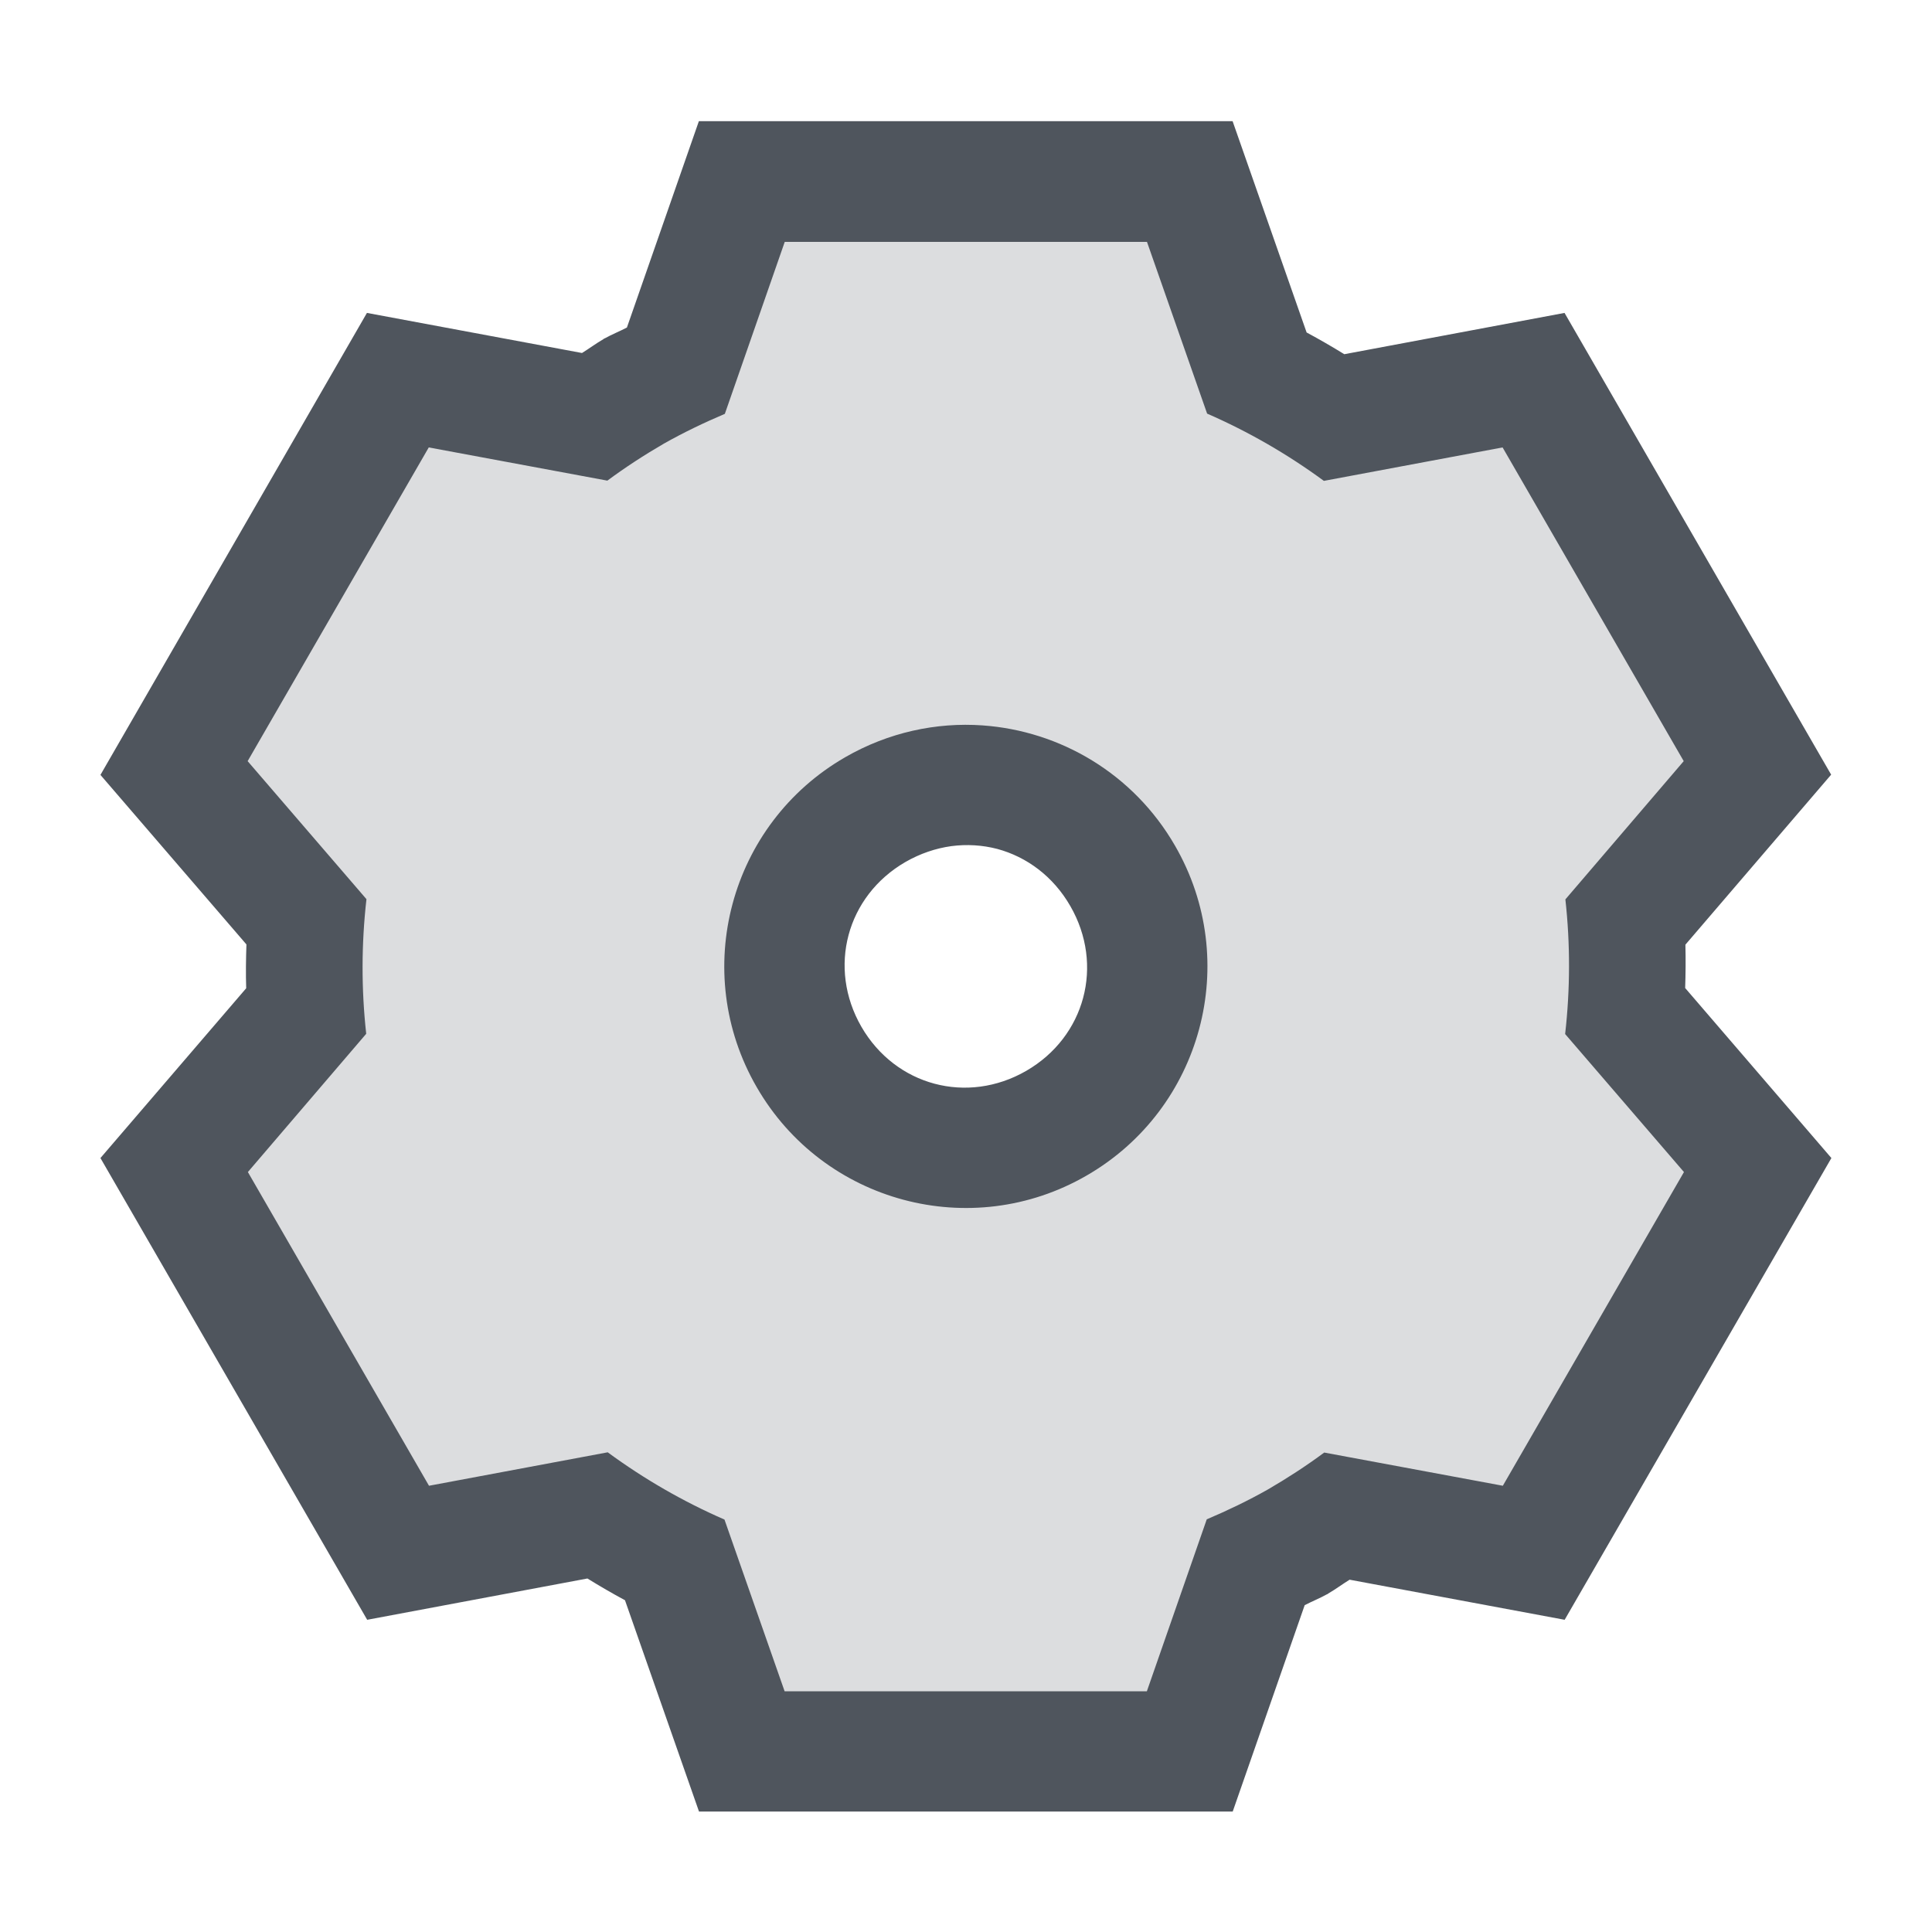
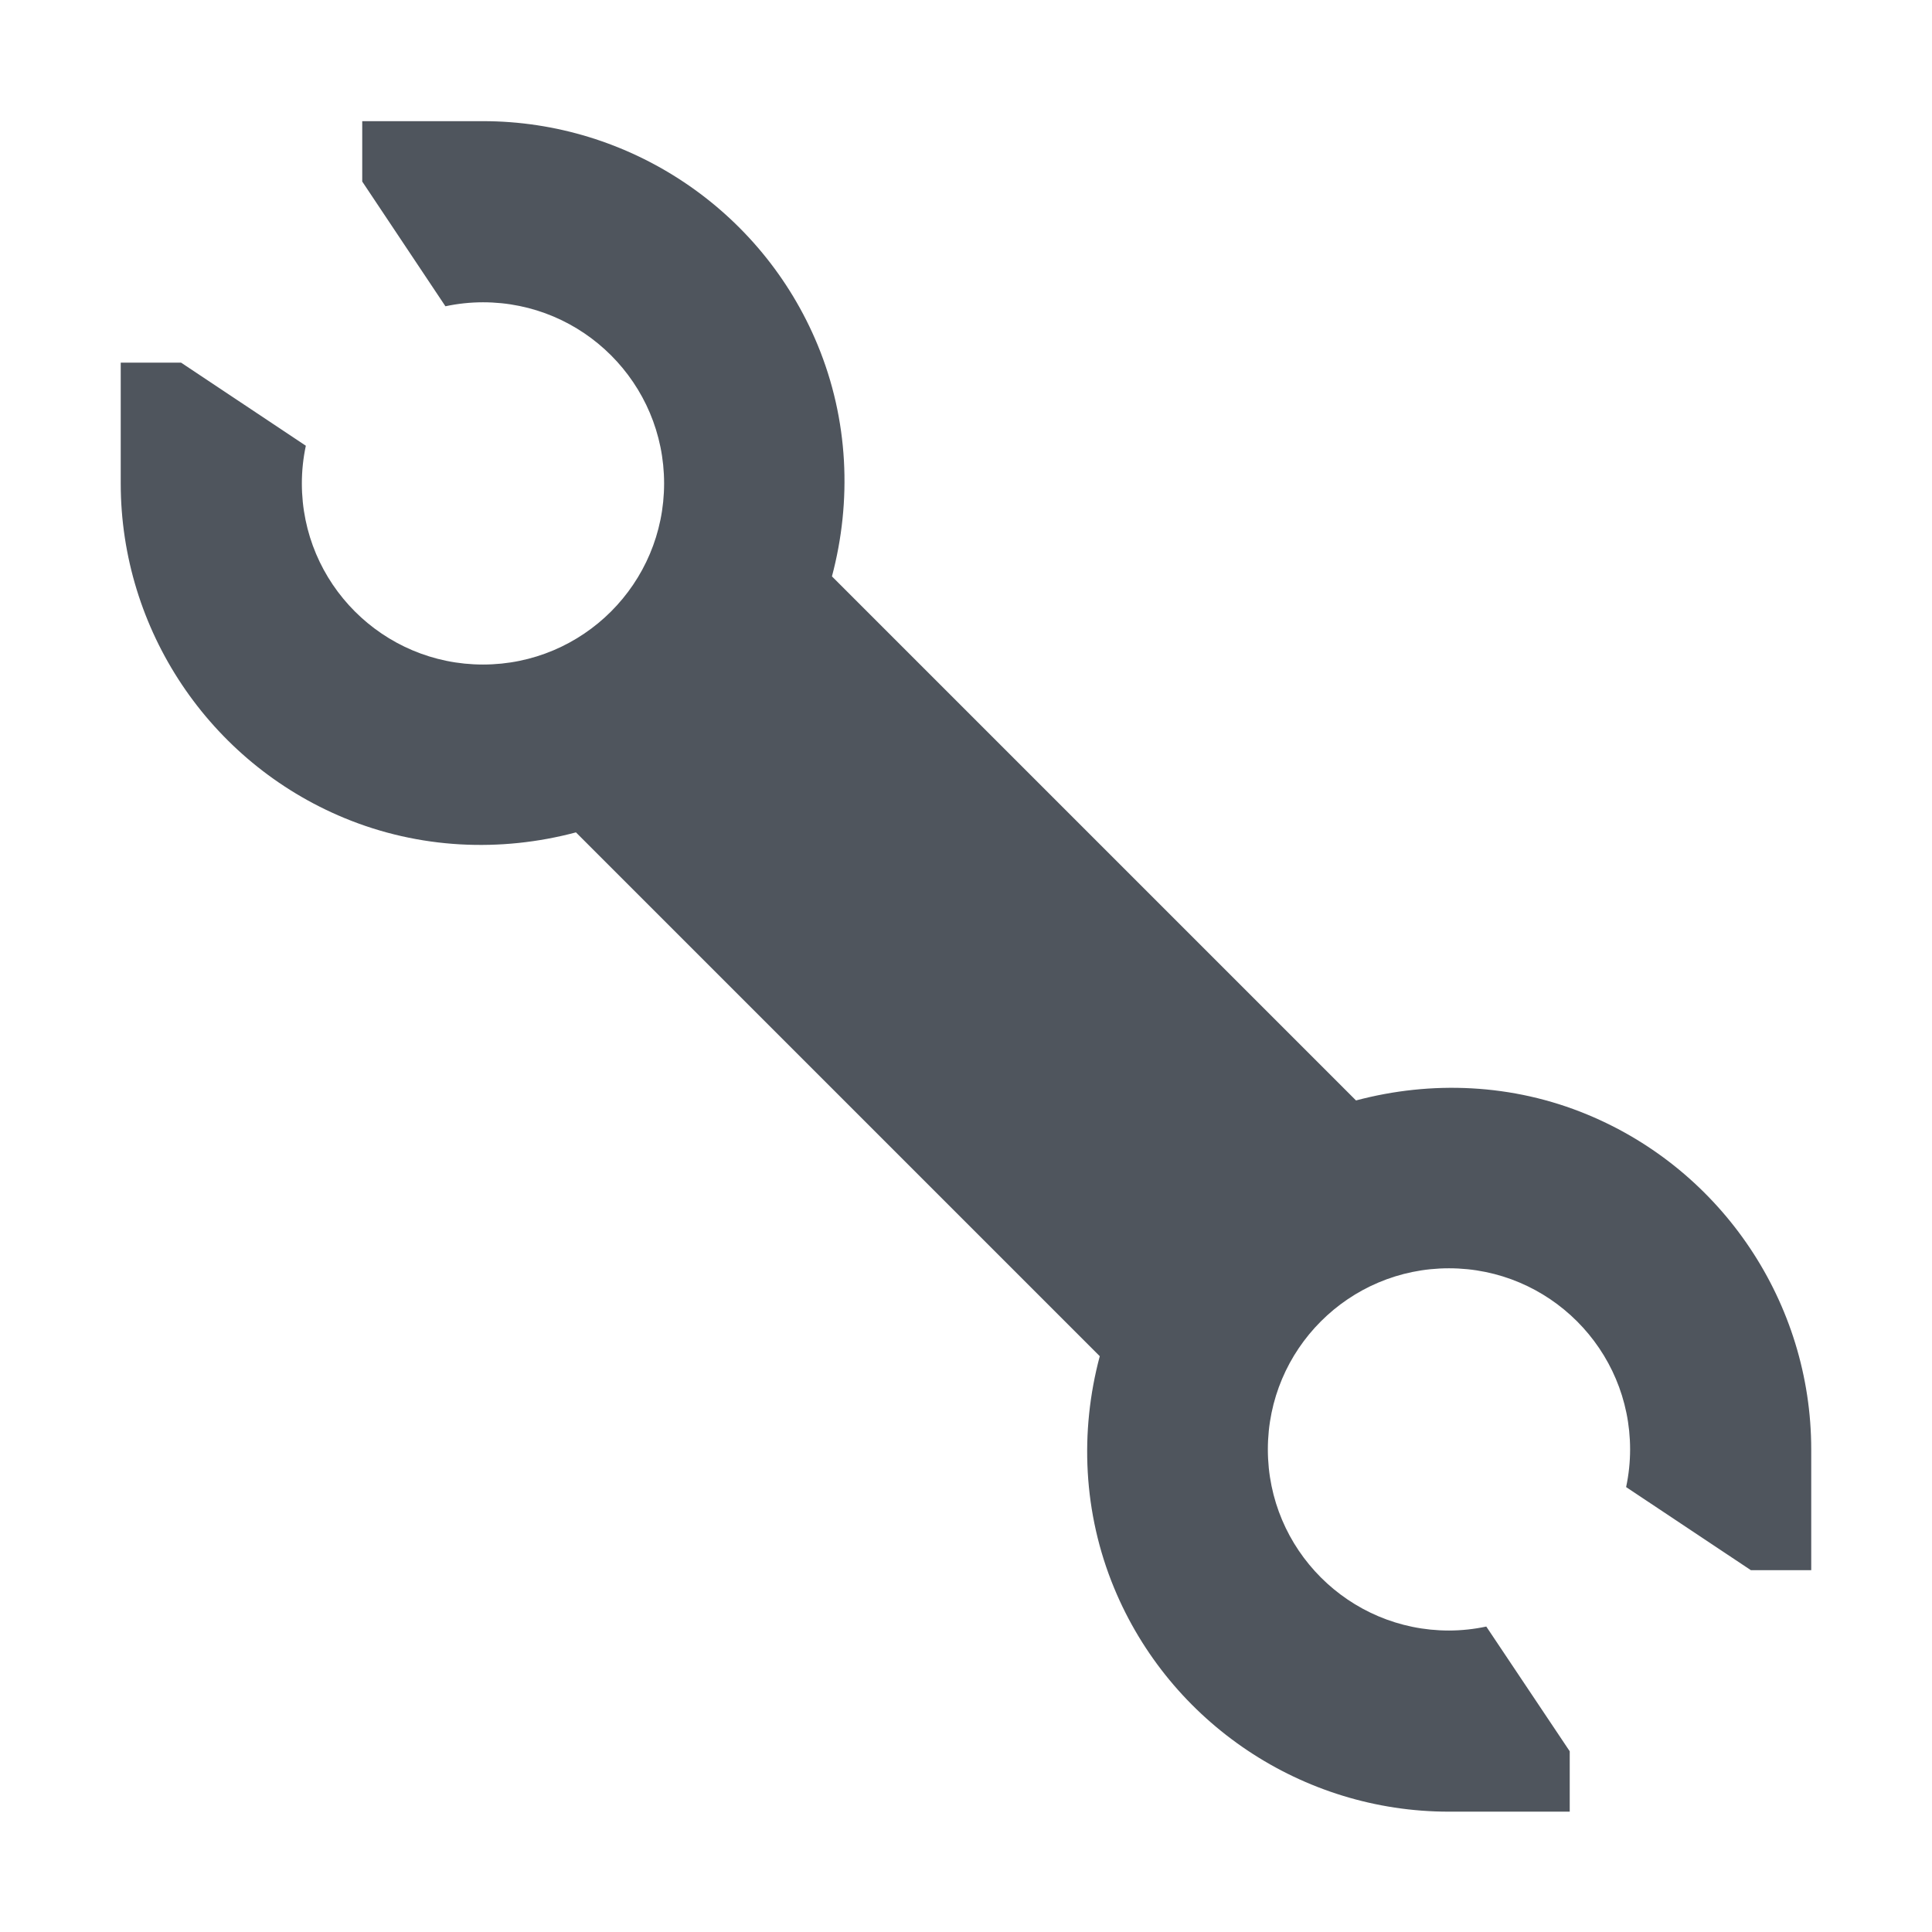
<svg xmlns="http://www.w3.org/2000/svg" xmlns:ns1="http://www.openswatchbook.org/uri/2009/osb" height="16" id="svg7384" style="enable-background:new" version="1.1" width="16">
  <defs id="defs7386">
    <linearGradient id="linearGradient6882" ns1:paint="solid">
      <stop id="stop6884" offset="0" style="stop-color:#555555;stop-opacity:1;" />
    </linearGradient>
    <linearGradient id="linearGradient5606" ns1:paint="solid">
      <stop id="stop5608" offset="0" style="stop-color:#000000;stop-opacity:1;" />
    </linearGradient>
    <filter id="filter7554" style="color-interpolation-filters:sRGB">
      <feBlend id="feBlend7556" in2="BackgroundImage" mode="darken" />
    </filter>
  </defs>
-   <g id="layer9" style="display:inline" transform="translate(-913.0004,247.0034)" />
-   <g id="layer10" style="display:inline;filter:url(#filter7554)" transform="translate(-913.0004,247.0034)" />
-   <g id="layer1" style="display:inline" transform="translate(-672.0002,-369.9966)" />
-   <g id="layer14" style="display:inline" transform="translate(-913.0004,247.0034)" />
-   <g id="layer15" style="display:inline" transform="translate(-913.0004,247.0034)" />
-   <g id="g71291" style="display:inline" transform="translate(-913.0004,247.0034)" />
-   <g id="layer2" style="display:inline" transform="translate(-672.0002,-219.9966)">
-     <path d="m 678.144,221.5 -0.547,1.568 c -0.115,0.054 -0.23,0.103 -0.342,0.166 l -0.004,0.002 h -0.002 c -0.111,0.064 -0.216,0.139 -0.322,0.211 l -1.629,-0.303 -1.855,3.211 1.098,1.275 c -0.017,0.246 -0.018,0.491 -0.002,0.736 l -1.094,1.277 1.854,3.211 1.652,-0.311 c 0.205,0.137 0.419,0.261 0.641,0.369 l 0.555,1.586 h 3.709 l 0.547,-1.566 c 0.115,-0.054 0.231,-0.105 0.344,-0.168 l 0.002,-0.002 h 0.002 c 0.111,-0.064 0.216,-0.139 0.322,-0.211 l 1.631,0.303 1.854,-3.211 -1.096,-1.275 c 0.017,-0.246 0.018,-0.492 0.002,-0.738 l 1.094,-1.275 -0.178,-0.307 -1.676,-2.904 -1.652,0.311 c -0.205,-0.137 -0.419,-0.261 -0.641,-0.369 L 681.855,221.5 Z m 2.244,5.049 c 0.37,0.099 0.702,0.34 0.91,0.701 0.417,0.723 0.174,1.632 -0.549,2.049 -0.723,0.417 -1.632,0.174 -2.049,-0.549 -0.417,-0.723 -0.174,-1.632 0.549,-2.049 0.361,-0.209 0.769,-0.251 1.139,-0.152 z" id="path7947" style="color:#000000;font-style:normal;font-variant:normal;font-weight:normal;font-stretch:normal;font-size:medium;line-height:normal;font-family:sans-serif;font-variant-ligatures:normal;font-variant-position:normal;font-variant-caps:normal;font-variant-numeric:normal;font-variant-alternates:normal;font-feature-settings:normal;text-indent:0;text-align:start;text-decoration:none;text-decoration-line:none;text-decoration-style:solid;text-decoration-color:#000000;letter-spacing:normal;word-spacing:normal;text-transform:none;writing-mode:lr-tb;direction:ltr;text-orientation:mixed;dominant-baseline:auto;baseline-shift:baseline;text-anchor:start;white-space:normal;shape-padding:0;clip-rule:nonzero;display:inline;overflow:visible;visibility:visible;opacity:0.2;isolation:auto;mix-blend-mode:normal;color-interpolation:sRGB;color-interpolation-filters:linearRGB;solid-color:#000000;solid-opacity:1;vector-effect:none;fill:#4f555d;fill-opacity:1;fill-rule:nonzero;stroke:none;stroke-width:1;stroke-linecap:round;stroke-linejoin:miter;stroke-miterlimit:4;stroke-dasharray:none;stroke-dashoffset:0;stroke-opacity:1;color-rendering:auto;image-rendering:auto;shape-rendering:auto;text-rendering:auto;enable-background:new" />
-     <path d="m 677.788,221 -0.596,1.709 c -0.061,0.032 -0.123,0.056 -0.184,0.09 l -0.006,0.002 -0.004,0.004 c -0.061,0.035 -0.118,0.078 -0.178,0.115 l -1.781,-0.332 -2.207,3.826 1.209,1.404 c -0.004,0.121 -0.006,0.242 -0.002,0.363 l -1.207,1.406 2.209,3.824 1.824,-0.342 c 0.102,0.063 0.205,0.123 0.311,0.18 l 0.613,1.75 h 4.42 l 0.596,-1.709 c 0.061,-0.032 0.123,-0.056 0.184,-0.09 l 0.006,-0.002 0.004,-0.004 c 0.061,-0.035 0.118,-0.078 0.178,-0.115 l 1.781,0.332 2.209,-3.824 -1.211,-1.408 c 0.004,-0.12 0.005,-0.239 0.002,-0.359 l 1.207,-1.408 -0.354,-0.613 -1.854,-3.211 -1.824,0.342 c -0.102,-0.063 -0.206,-0.123 -0.312,-0.18 l -0.613,-1.75 z m 0.711,1 h 3 l 0.498,1.422 c 0.342,0.149 0.666,0.336 0.967,0.557 l 1.48,-0.277 1.5,2.598 -0.98,1.145 c 0.041,0.37 0.04,0.745 -0.002,1.115 l 0.984,1.143 -1.5,2.598 -1.479,-0.275 c -0.15,0.111 -0.307,0.213 -0.469,0.307 -0.163,0.092 -0.332,0.173 -0.504,0.246 l -0.496,1.424 h -3 l -0.498,-1.422 c -0.342,-0.149 -0.666,-0.336 -0.967,-0.557 l -1.48,0.277 -1.5,-2.598 0.98,-1.145 c -0.041,-0.37 -0.04,-0.745 0.002,-1.115 l -0.984,-1.143 1.5,-2.598 1.479,0.275 c 0.15,-0.111 0.307,-0.213 0.469,-0.307 0.163,-0.092 0.332,-0.173 0.504,-0.246 z m 1.639,4.004 c -0.384,-0.027 -0.78,0.057 -1.139,0.264 -0.957,0.552 -1.285,1.776 -0.732,2.732 0.552,0.957 1.776,1.285 2.732,0.732 0.957,-0.552 1.285,-1.776 0.732,-2.732 -0.345,-0.598 -0.953,-0.951 -1.594,-0.996 z m -0.26,1 c 0.129,-0.017 0.258,-0.009 0.381,0.023 0.245,0.066 0.464,0.228 0.605,0.473 0.282,0.489 0.123,1.083 -0.365,1.365 -0.489,0.282 -1.083,0.123 -1.365,-0.365 -0.282,-0.489 -0.123,-1.083 0.365,-1.365 0.122,-0.07 0.25,-0.113 0.379,-0.131 z" id="path7949" style="color:#000000;font-style:normal;font-variant:normal;font-weight:normal;font-stretch:normal;font-size:medium;line-height:normal;font-family:sans-serif;font-variant-ligatures:normal;font-variant-position:normal;font-variant-caps:normal;font-variant-numeric:normal;font-variant-alternates:normal;font-feature-settings:normal;text-indent:0;text-align:start;text-decoration:none;text-decoration-line:none;text-decoration-style:solid;text-decoration-color:#000000;letter-spacing:normal;word-spacing:normal;text-transform:none;writing-mode:lr-tb;direction:ltr;text-orientation:mixed;dominant-baseline:auto;baseline-shift:baseline;text-anchor:start;white-space:normal;shape-padding:0;clip-rule:nonzero;display:inline;overflow:visible;visibility:visible;opacity:1;isolation:auto;mix-blend-mode:normal;color-interpolation:sRGB;color-interpolation-filters:linearRGB;solid-color:#000000;solid-opacity:1;vector-effect:none;fill:#4f555d;fill-opacity:1;fill-rule:nonzero;stroke:none;stroke-width:2;stroke-linecap:round;stroke-linejoin:miter;stroke-miterlimit:4;stroke-dasharray:none;stroke-dashoffset:0;stroke-opacity:1;color-rendering:auto;image-rendering:auto;shape-rendering:auto;text-rendering:auto;enable-background:new" />
+   <g id="layer9" style="display:inline" transform="translate(-913.0004,227.0034)" />
+   <g id="layer10" style="display:inline;filter:url(#filter7554)" transform="translate(-913.0004,227.0034)" />
+   <g id="layer1" style="display:inline" transform="translate(-672.0002,-389.9966)" />
+   <g id="layer14" style="display:inline" transform="translate(-913.0004,227.0034)" />
+   <g id="layer15" style="display:inline" transform="translate(-913.0004,227.0034)" />
+   <g id="g71291" style="display:inline" transform="translate(-913.0004,227.0034)" />
+   <g id="layer2" style="display:inline" transform="translate(-672.0002,-239.9966)">
+     <path d="m 675,241 v 0.5 l 0.689,1.033 A 1.5,1.5 0 0 1 676,242.5 a 1.5,1.5 0 0 1 1.5,1.5 1.5,1.5 0 0 1 -1.5,1.5 1.5,1.5 0 0 1 -1.5,-1.5 1.5,1.5 0 0 1 0.033,-0.312 L 673.5,243 H 673 v 1 c 0,1.211 0.733,2.308 1.852,2.771 0.621,0.257 1.294,0.285 1.918,0.119 l 4.338,4.338 c -0.167,0.625 -0.138,1.299 0.119,1.92 0.463,1.119 1.561,1.852 2.771,1.852 H 685 v -0.5 l -0.691,-1.033 A 1.5,1.5 0 0 1 684,253.5 a 1.5,1.5 0 0 1 -1.5,-1.5 1.5,1.5 0 0 1 1.5,-1.5 1.5,1.5 0 0 1 1.5,1.5 1.5,1.5 0 0 1 -0.033,0.312 L 686.5,253 h 0.5 v -1 c 0,-1.211 -0.735,-2.31 -1.854,-2.773 -0.62,-0.257 -1.292,-0.283 -1.916,-0.117 l -4.34,-4.34 c 0.166,-0.624 0.138,-1.297 -0.119,-1.918 C 678.308,241.733 677.211,241 676,241 Z" id="path10316" style="color:#000000;font-style:normal;font-variant:normal;font-weight:normal;font-stretch:normal;font-size:medium;line-height:normal;font-family:sans-serif;font-variant-ligatures:normal;font-variant-position:normal;font-variant-caps:normal;font-variant-numeric:normal;font-variant-alternates:normal;font-feature-settings:normal;text-indent:0;text-align:start;text-decoration:none;text-decoration-line:none;text-decoration-style:solid;text-decoration-color:#000000;letter-spacing:normal;word-spacing:normal;text-transform:none;writing-mode:lr-tb;direction:ltr;text-orientation:mixed;dominant-baseline:auto;baseline-shift:baseline;text-anchor:start;white-space:normal;shape-padding:0;clip-rule:nonzero;display:inline;overflow:visible;visibility:visible;opacity:1;isolation:auto;mix-blend-mode:normal;color-interpolation:sRGB;color-interpolation-filters:linearRGB;solid-color:#000000;solid-opacity:1;vector-effect:none;fill:#4f555d;fill-opacity:1;fill-rule:nonzero;stroke:none;stroke-width:2;stroke-linecap:butt;stroke-linejoin:round;stroke-miterlimit:4;stroke-dasharray:none;stroke-dashoffset:0;stroke-opacity:1;color-rendering:auto;image-rendering:auto;shape-rendering:auto;text-rendering:auto;enable-background:accumulate" />
  </g>
-   <g id="layer12" style="display:inline" transform="translate(-913.0004,247.0034)" />
-   <g id="layer3" transform="translate(-672.0002,-479.9966)" />
+   <g id="layer12" style="display:inline" transform="translate(-913.0004,227.0034)" />
+   <g id="layer3" transform="translate(-672.0002,-499.9966)" />
</svg>
